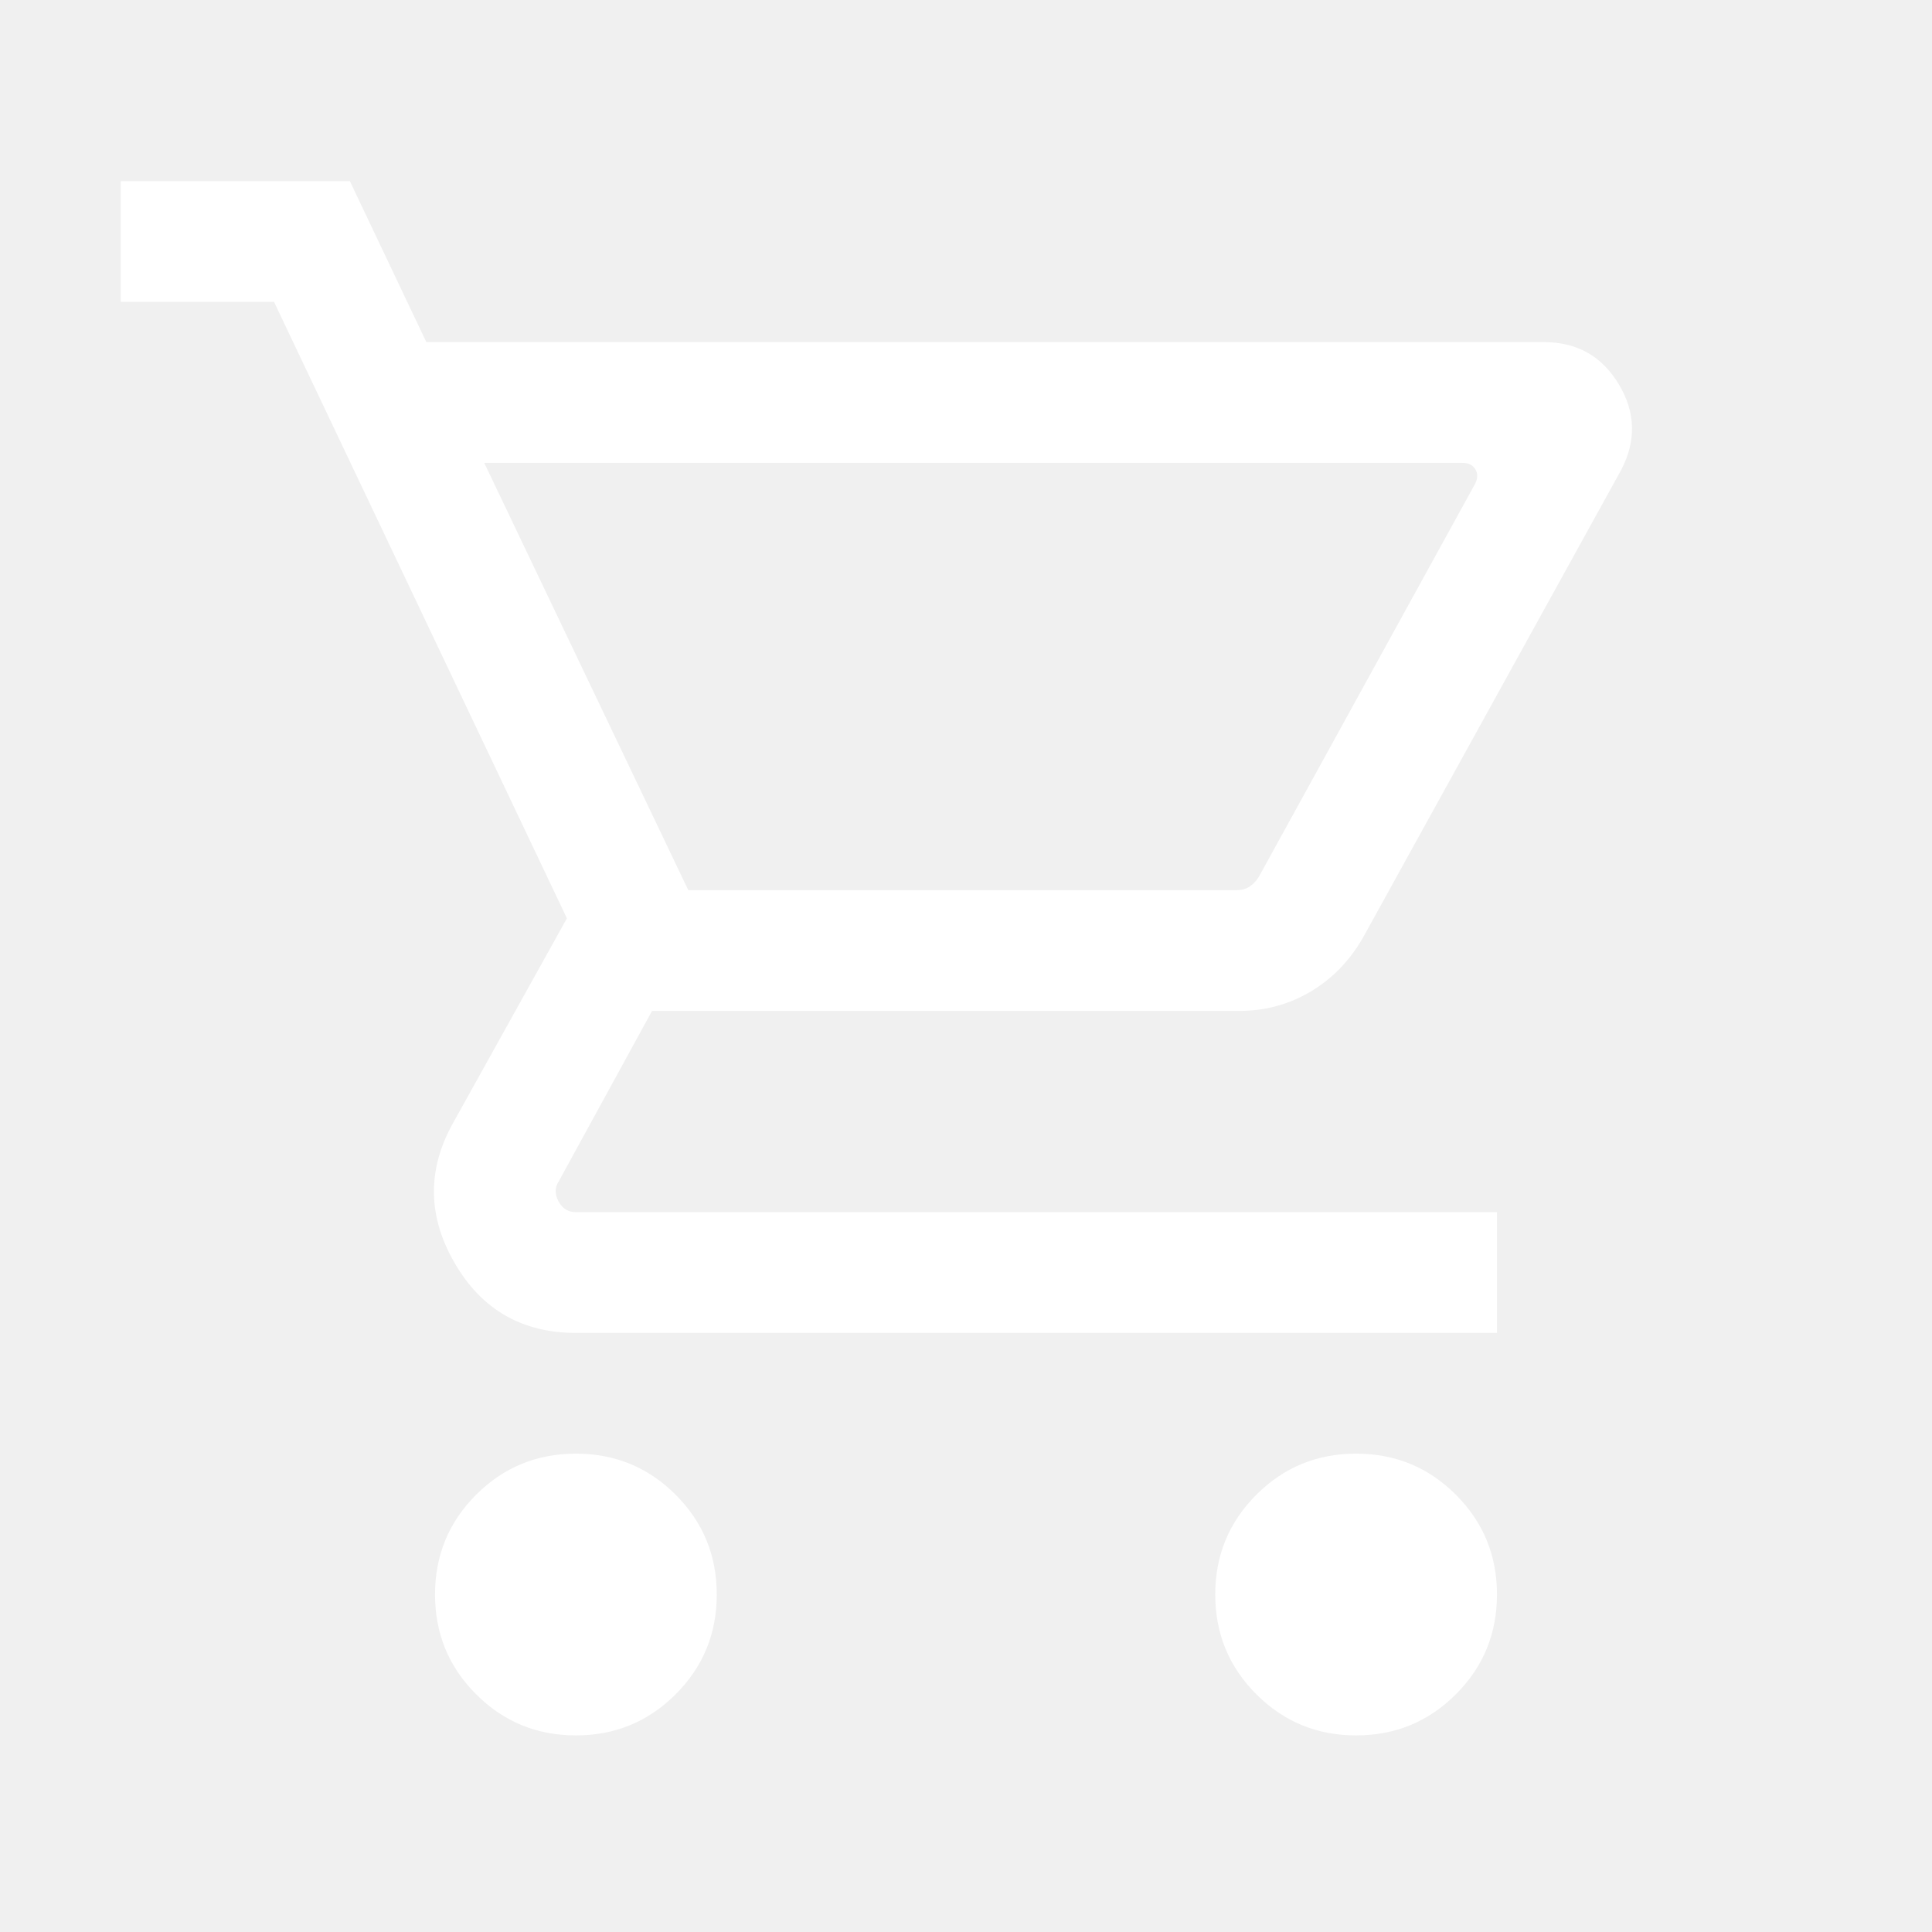
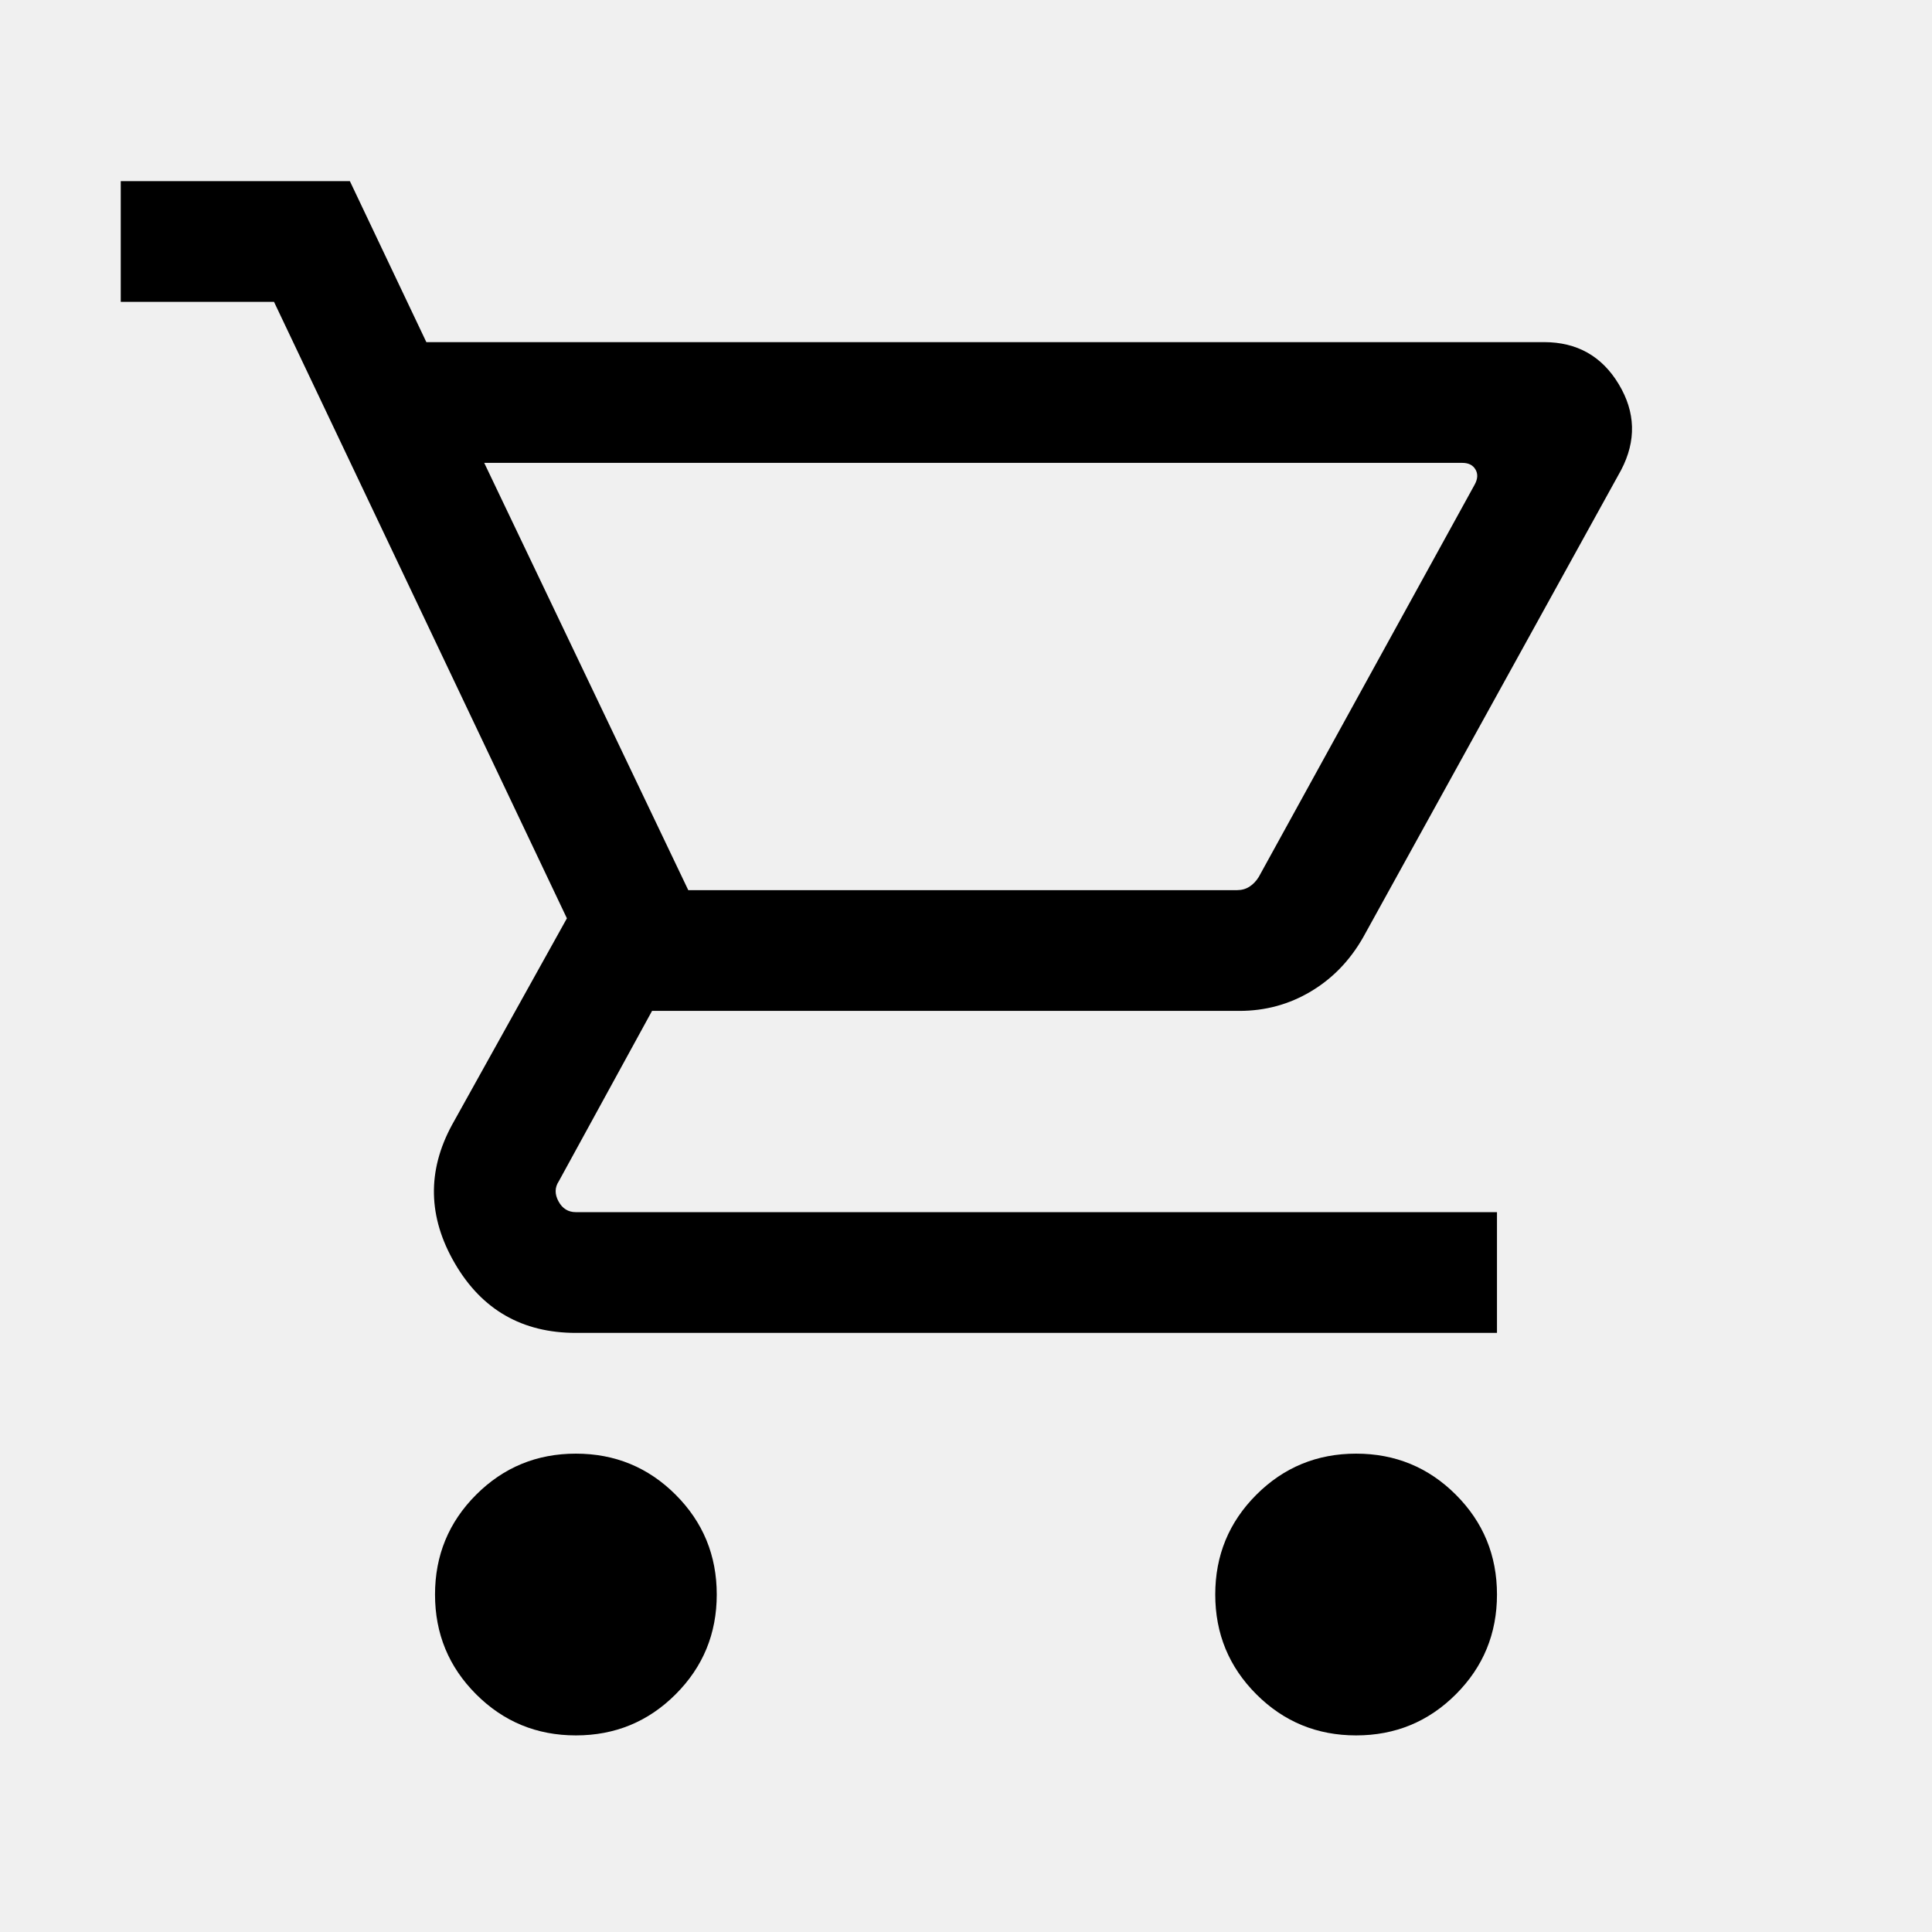
- <svg xmlns="http://www.w3.org/2000/svg" height="24px" viewBox="0 -960 960 960" width="24px" fill="#ffffff">
+ <svg xmlns="http://www.w3.org/2000/svg" height="24px" viewBox="0 -960 960 960" width="24px" fill="#000000">
  <path d="M286.15-97.69q-29.15 0-49.57-20.43-20.42-20.42-20.42-49.57 0-29.16 20.42-49.58 20.42-20.42 49.57-20.42 29.16 0 49.58 20.42 20.42 20.42 20.42 49.58 0 29.15-20.42 49.57-20.42 20.43-49.58 20.43Zm387.7 0q-29.16 0-49.58-20.43-20.42-20.42-20.42-49.57 0-29.16 20.42-49.58 20.42-20.42 49.58-20.42 29.15 0 49.57 20.42t20.42 49.58q0 29.15-20.42 49.57Q703-97.69 673.85-97.69ZM240.61-730 342-517.69h272.69q3.46 0 6.16-1.73 2.69-1.73 4.61-4.81l107.31-195q2.31-4.23.38-7.5-1.92-3.27-6.54-3.27h-486Zm-28.76-60h555.38q24.54 0 37.11 20.89 12.58 20.88 1.2 42.65L677.38-494.31q-9.84 17.31-26.03 26.96-16.2 9.66-35.5 9.66H324l-46.31 84.61q-3.08 4.62-.19 10 2.88 5.39 8.65 5.39h457.69v60H286.15q-40 0-60.11-34.5-20.12-34.5-1.42-68.89l57.07-102.61L136.16-810H60v-60h113.85l38 80ZM342-517.69h280-280Z" />
</svg>
